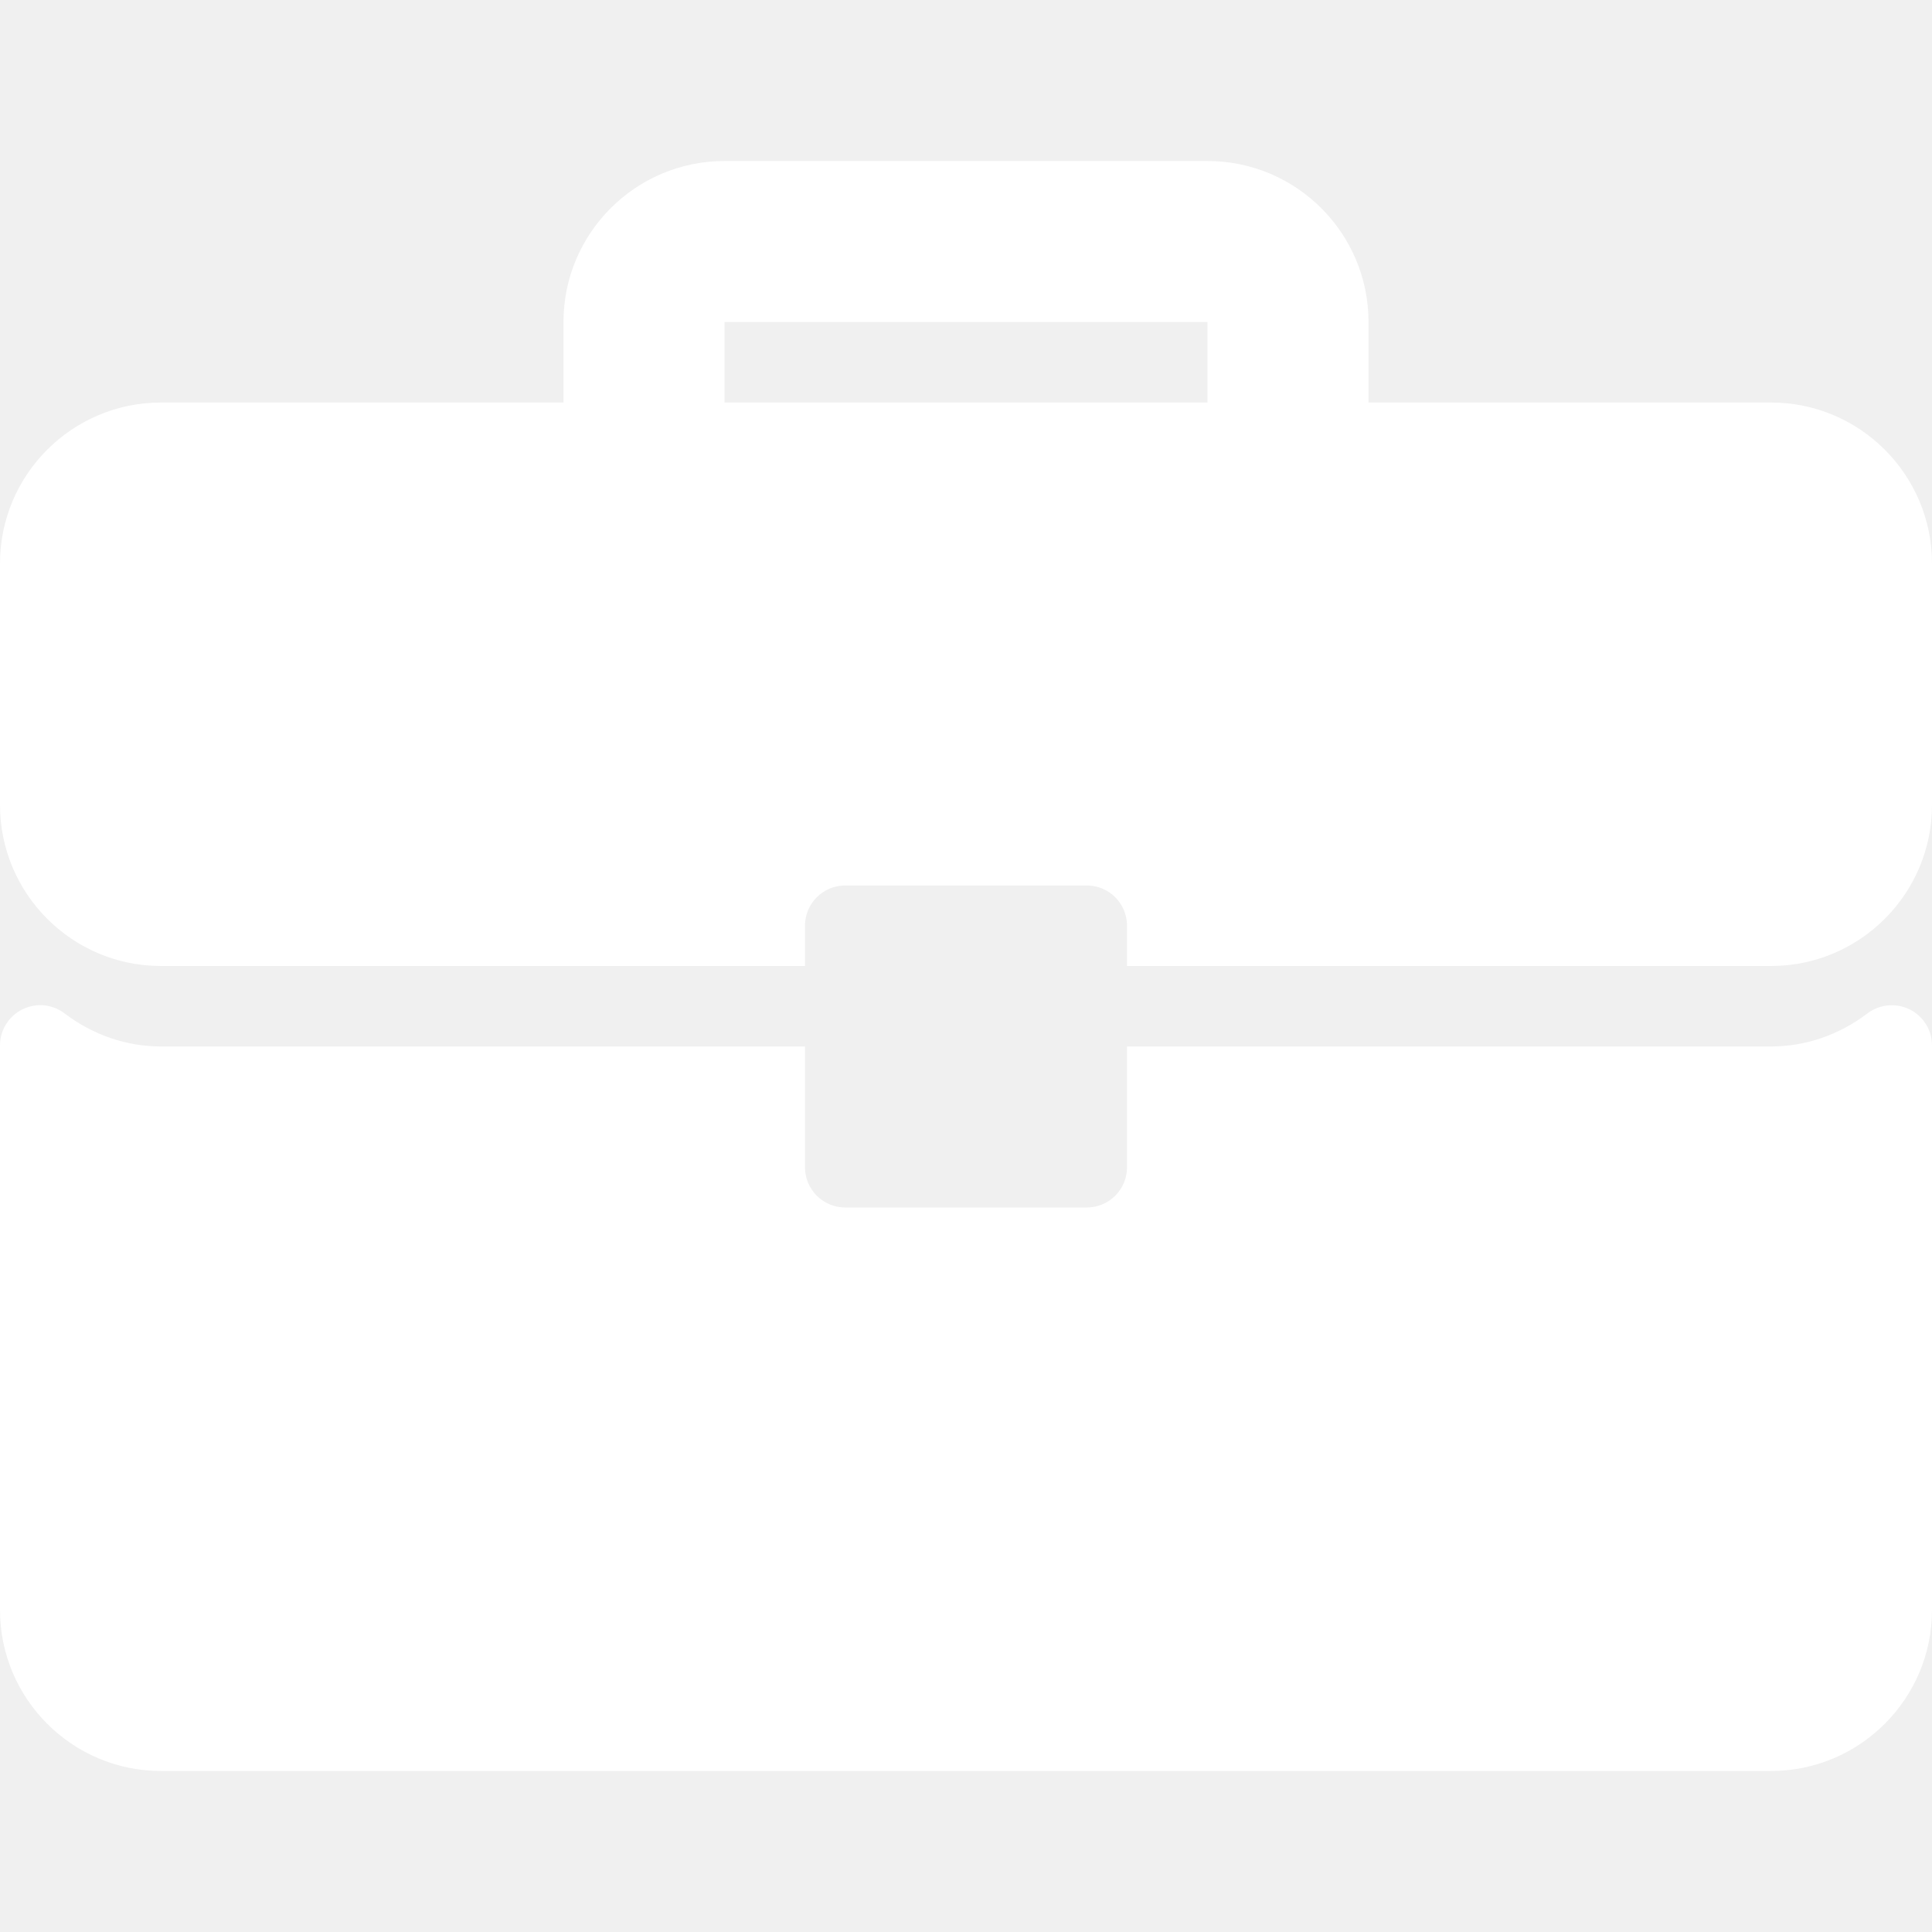
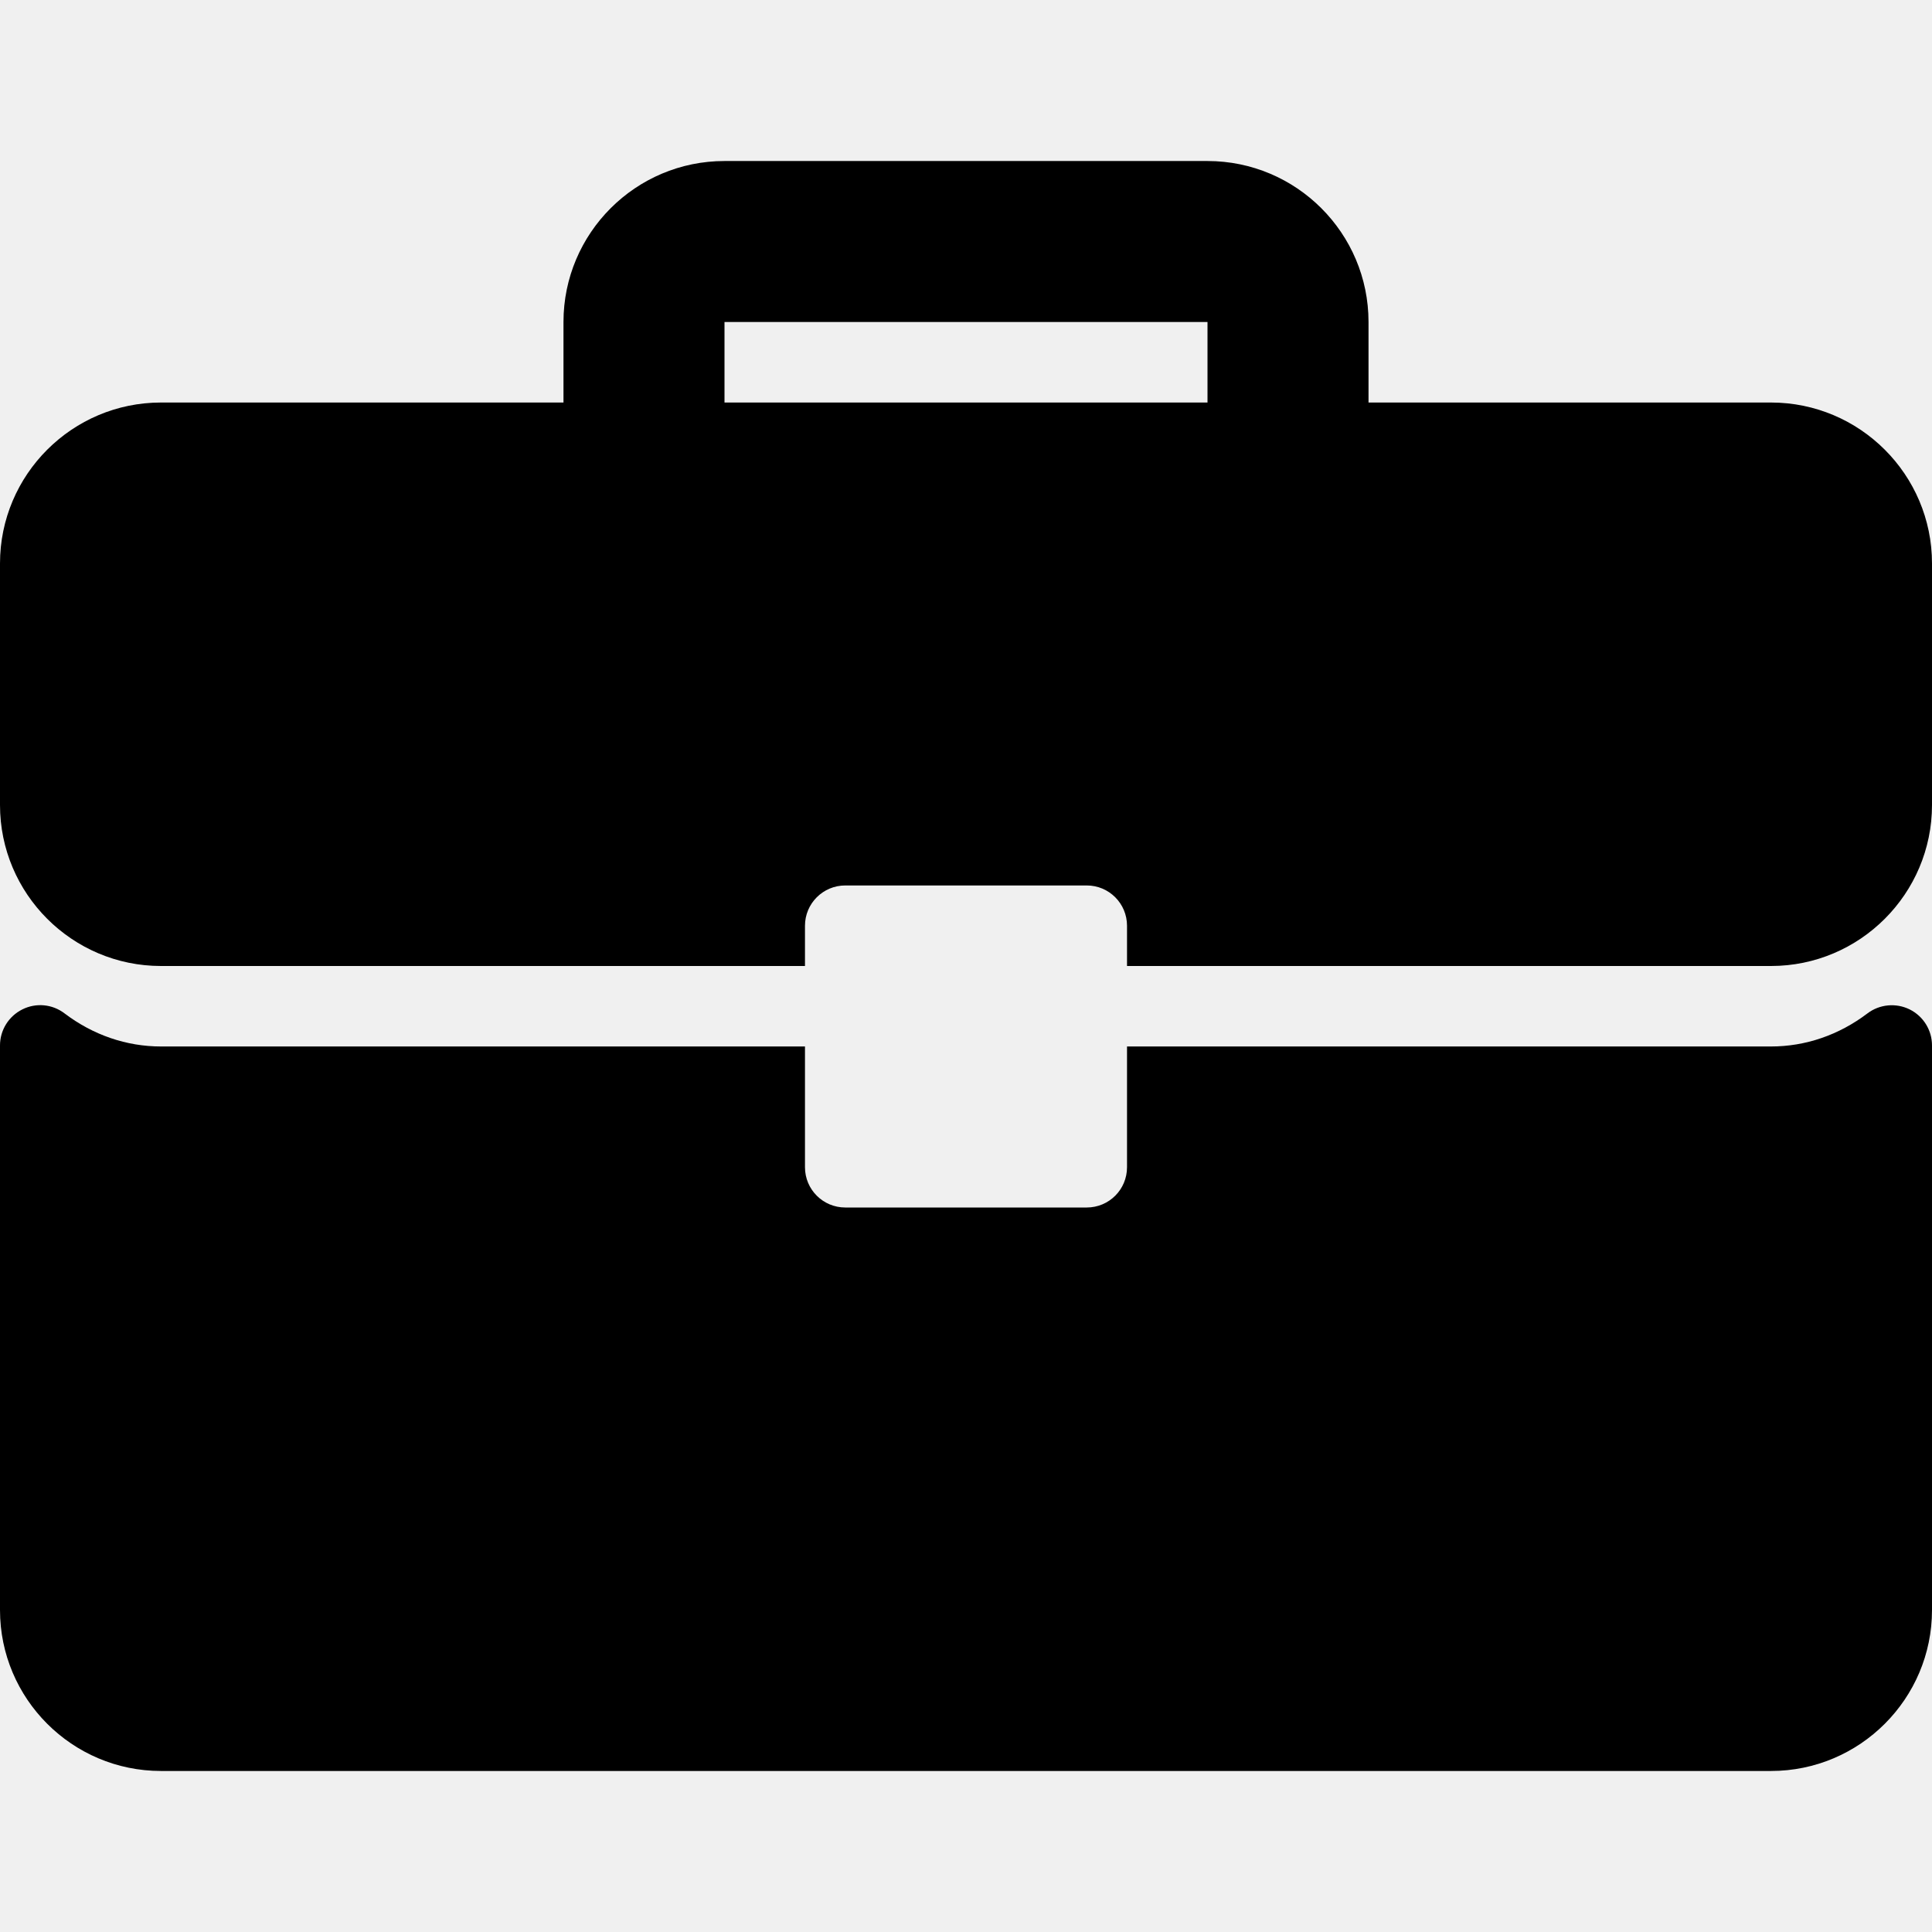
<svg xmlns="http://www.w3.org/2000/svg" width="32" height="32" viewBox="0 0 32 32" fill="none">
  <g clip-path="url(#clip0_1002_128)">
-     <path d="M29.333 6.667H22.667V5.333C22.667 3.862 21.471 2.667 20 2.667H12C10.529 2.667 9.333 3.862 9.333 5.333V6.667H2.667C1.196 6.667 0 7.862 0 9.333V13.333C0 14.804 1.196 16 2.667 16H13.333V15.333C13.333 14.965 13.632 14.666 14 14.666H18C18.369 14.666 18.667 14.965 18.667 15.333V16H29.333C30.804 16 32 14.804 32 13.333V9.333C32 7.862 30.804 6.667 29.333 6.667ZM20 6.667H12V5.333H20V6.667Z" fill="white" />
-     <path d="M31.63 16.719C31.403 16.607 31.131 16.633 30.931 16.785C30.457 17.144 29.905 17.333 29.333 17.333H18.667V19.333C18.667 19.702 18.369 20 18 20H14C13.632 20 13.333 19.702 13.333 19.333V17.333H2.667C2.095 17.333 1.543 17.144 1.069 16.785C0.868 16.631 0.597 16.605 0.37 16.719C0.143 16.832 0 17.063 0 17.316V26.667C0 28.137 1.196 29.333 2.667 29.333H29.333C30.804 29.333 32 28.137 32 26.667V17.316C32 17.063 31.857 16.832 31.63 16.719Z" fill="white" />
+     <path d="M29.333 6.667H22.667V5.333C22.667 3.862 21.471 2.667 20 2.667H12C10.529 2.667 9.333 3.862 9.333 5.333V6.667H2.667C1.196 6.667 0 7.862 0 9.333V13.333C0 14.804 1.196 16 2.667 16H13.333V15.333C13.333 14.965 13.632 14.666 14 14.666H18C18.369 14.666 18.667 14.965 18.667 15.333V16H29.333C30.804 16 32 14.804 32 13.333V9.333C32 7.862 30.804 6.667 29.333 6.667ZM20 6.667H12V5.333H20V6.667Z" fill="currentColor" />
+     <path d="M31.63 16.719C31.403 16.607 31.131 16.633 30.931 16.785C30.457 17.144 29.905 17.333 29.333 17.333H18.667V19.333C18.667 19.702 18.369 20 18 20H14C13.632 20 13.333 19.702 13.333 19.333V17.333H2.667C2.095 17.333 1.543 17.144 1.069 16.785C0.868 16.631 0.597 16.605 0.37 16.719C0.143 16.832 0 17.063 0 17.316V26.667C0 28.137 1.196 29.333 2.667 29.333H29.333C30.804 29.333 32 28.137 32 26.667V17.316C32 17.063 31.857 16.832 31.63 16.719Z" fill="currentColor" />
  </g>
  <defs>
    <clipPath id="clip0_1002_128">
-       <rect width="32" height="32" fill="white" />
+       <rect width="32" height="32" fill="currentColor" />
    </clipPath>
  </defs>
</svg>
